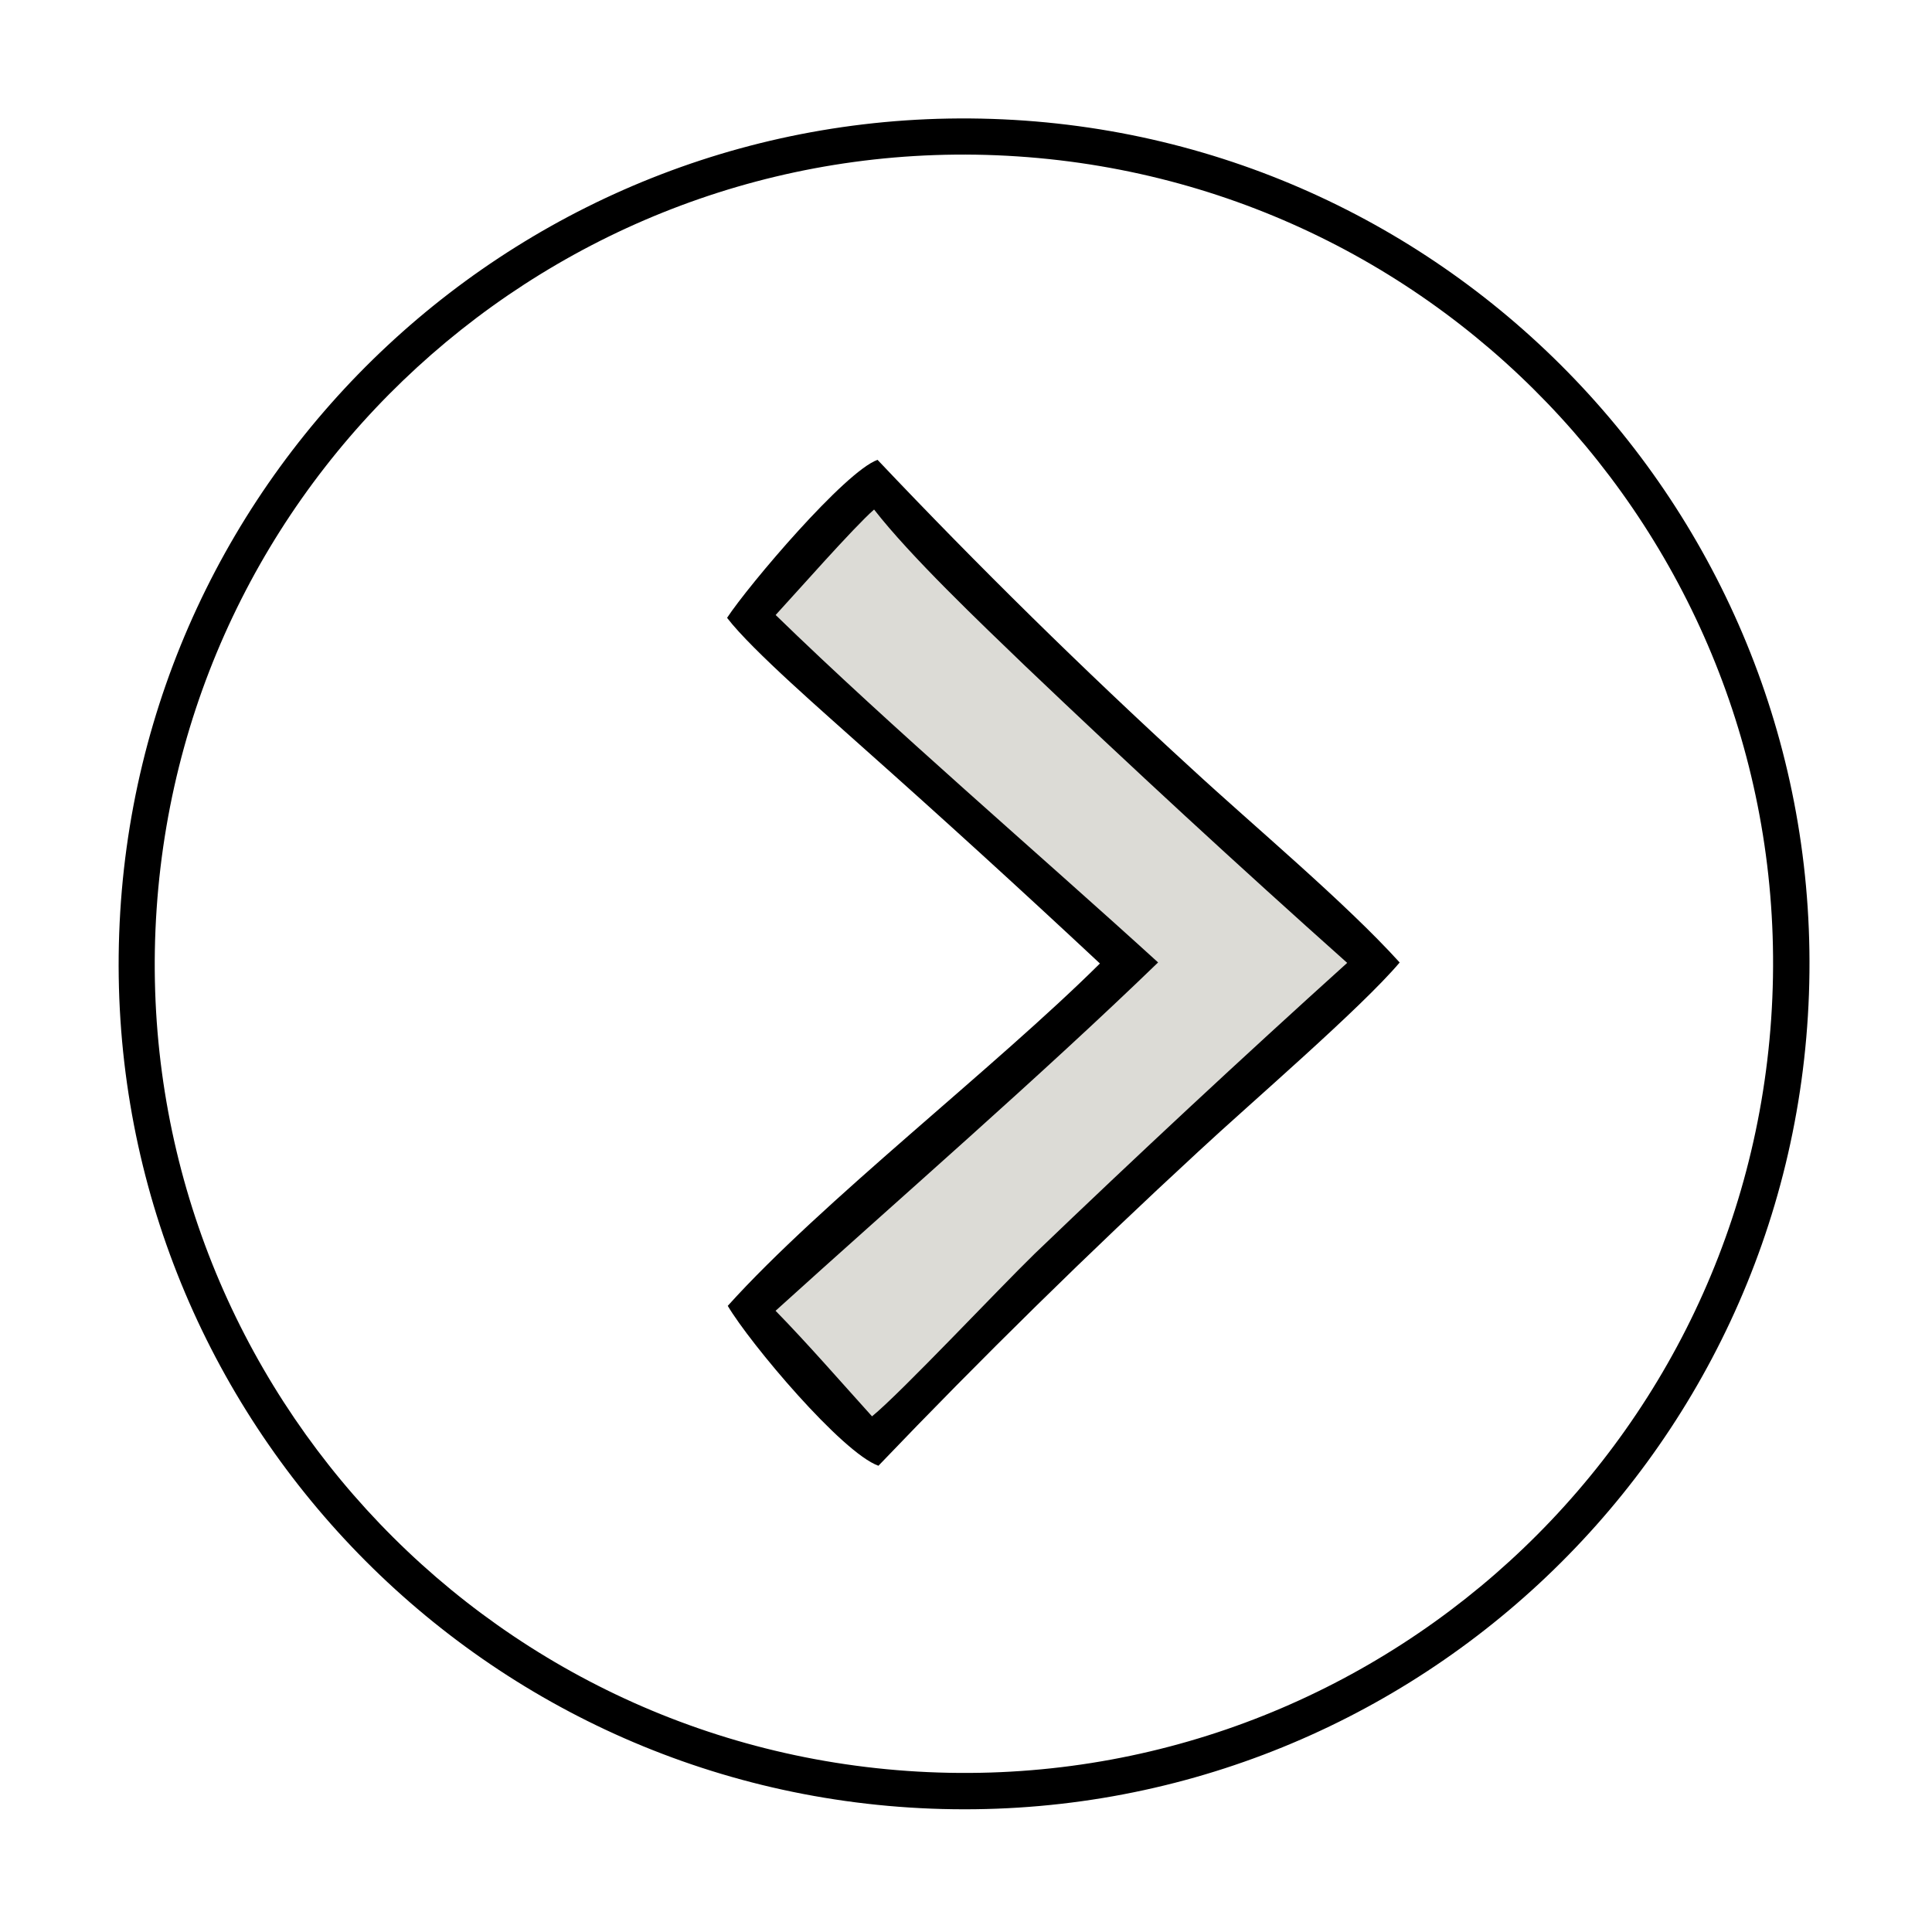
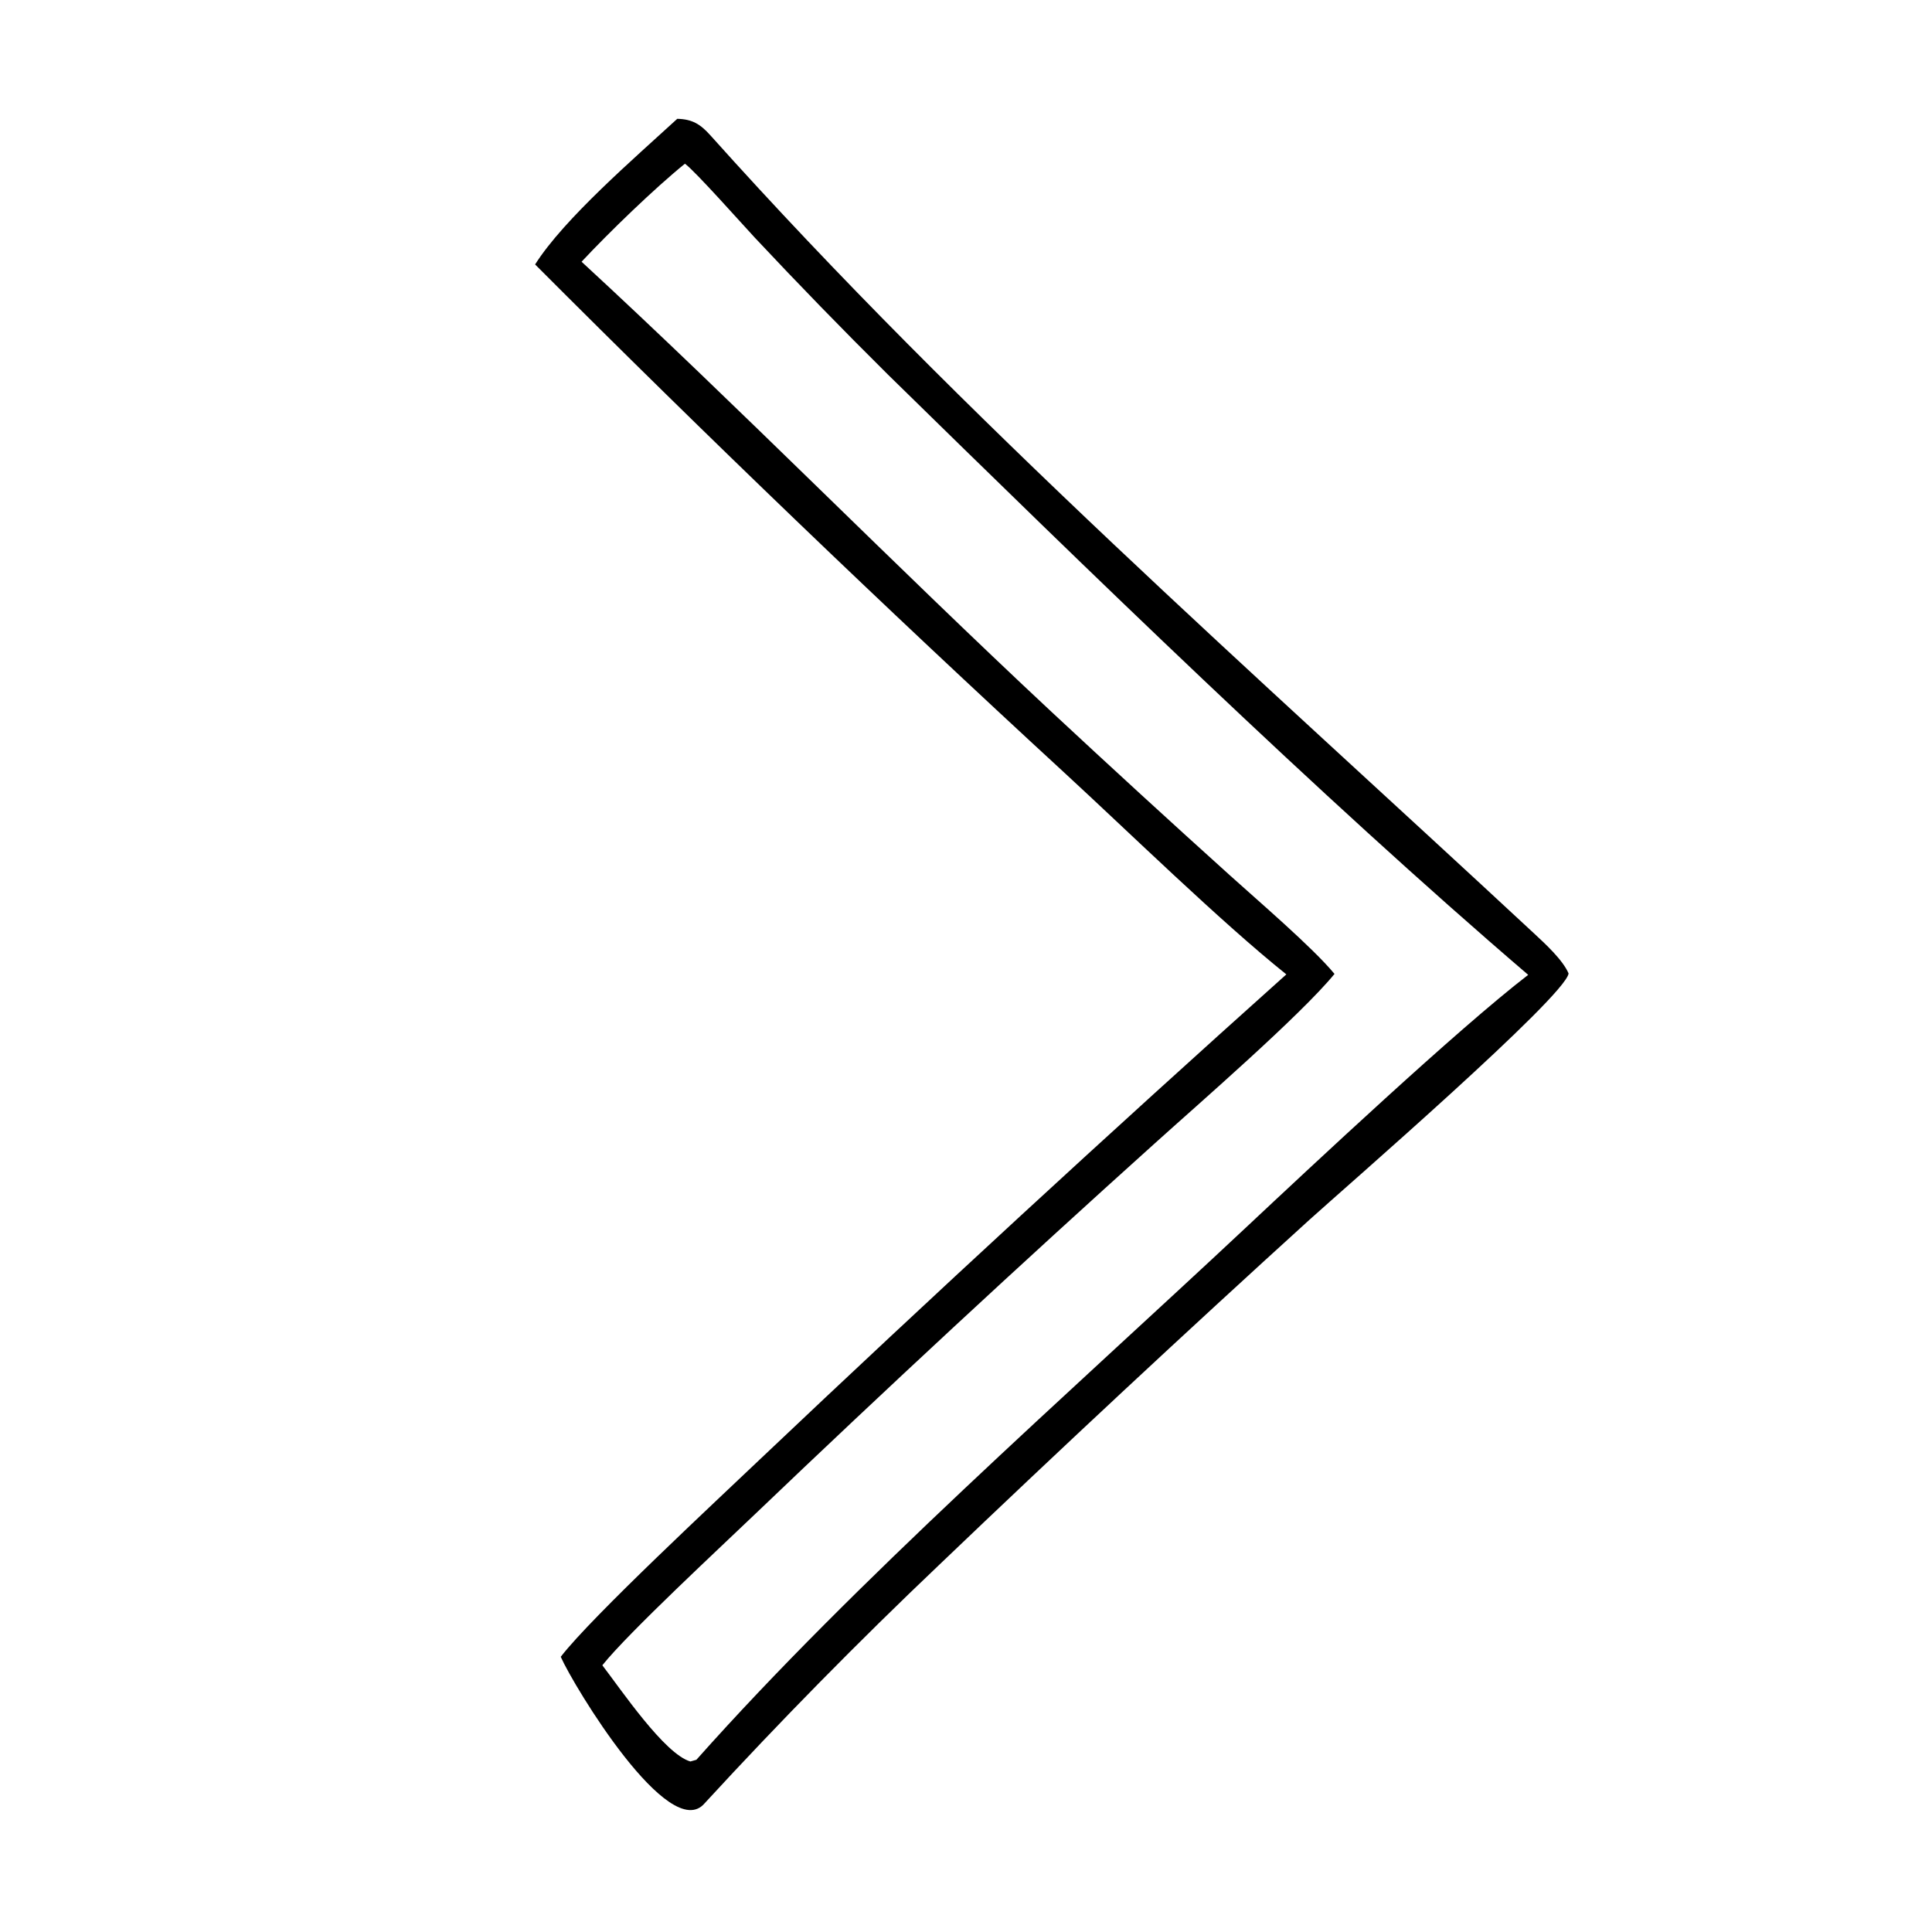
<svg xmlns="http://www.w3.org/2000/svg" width="50" height="50" viewBox="0 0 50 50">
-   <path transform="matrix(-0.498354 0 0 0.498354 49.8353 0)" d="M48.48 6.175C72.668 5.373 92.943 24.296 93.81 48.481C94.677 72.667 75.809 92.993 51.626 93.925C27.351 94.861 6.93 75.905 6.06 51.627C5.19 27.349 24.201 6.98 48.48 6.175ZM52.879 91.966C76 90.346 93.444 70.311 91.865 47.187C90.287 24.064 70.283 6.584 47.156 8.122C23.972 9.663 6.439 29.728 8.021 52.91C9.604 76.092 29.7 93.589 52.879 91.966Z" />
-   <path transform="matrix(-0.498354 0 0 0.498354 49.8353 0)" d="M54.428 23.88C56.114 24.478 61.118 30.375 62.242 32.084C60.953 33.773 57.004 37.182 55.237 38.774C51.071 42.476 46.952 46.23 42.88 50.035C48.341 55.455 57.337 62.403 62.207 67.814C61.055 69.763 56.28 75.44 54.382 76.118C49.011 70.504 43.466 65.058 37.755 59.789C35.109 57.327 29.328 52.366 27.314 49.983C30.137 46.864 34.94 42.853 38.128 39.907C43.751 34.761 49.188 29.415 54.428 23.88Z" />
-   <path fill="#DCDBD6" transform="matrix(-0.498354 0 0 0.498354 49.8353 0)" d="M54.608 26.46C55.673 27.393 58.655 30.782 59.72 31.937C53.741 37.754 46.129 44.271 39.859 49.98C45.96 55.884 53.366 62.309 59.724 68.07C58.074 69.757 56.313 71.783 54.715 73.552C53.234 72.349 48.183 66.971 46.27 65.108C40.937 59.991 35.526 54.956 30.039 50.003C35.702 44.953 41.28 39.809 46.772 34.574C49.074 32.358 52.715 28.896 54.608 26.46Z" />
+   <path transform="scale(0.5 0.5)" d="M35.055 6.15C35.841 6.168 36.258 6.434 36.776 7.012C49.975 21.746 64.922 34.849 79.391 48.303C79.954 48.826 80.894 49.684 81.19 50.387C81.001 51.601 69.639 61.451 67.784 63.129C61.321 68.999 54.934 74.952 48.623 80.986C44.437 84.964 40.385 89.083 36.475 93.334C34.661 95.481 29.693 87.274 29.024 85.756C30.623 83.677 37.233 77.539 39.298 75.57C48.274 67.064 57.369 58.684 66.581 50.434C63.19 47.72 58.428 43.066 55.057 39.963C45.753 31.398 36.63 22.638 27.697 13.688C29.197 11.317 32.853 8.174 35.055 6.15ZM30.102 13.547C38.144 20.962 46.256 29.221 54.43 36.849C57.48 39.69 60.552 42.506 63.648 45.297C65.081 46.593 67.955 49.051 69.074 50.41C67.295 52.58 62.023 57.147 59.783 59.17C52.796 65.458 45.903 71.851 39.107 78.347C37.39 79.995 32.514 84.514 31.177 86.195C32.15 87.459 34.4 90.794 35.736 91.174L36.045 91.086C44.274 81.828 55.295 72.15 64.425 63.597C67.908 60.334 75.463 53.253 79.099 50.458C68.259 41.176 56.163 29.381 45.948 19.377C43.61 17.058 41.315 14.698 39.064 12.296C38.469 11.659 35.974 8.847 35.452 8.473C33.877 9.749 31.522 12.026 30.102 13.547Z" />
</svg>
